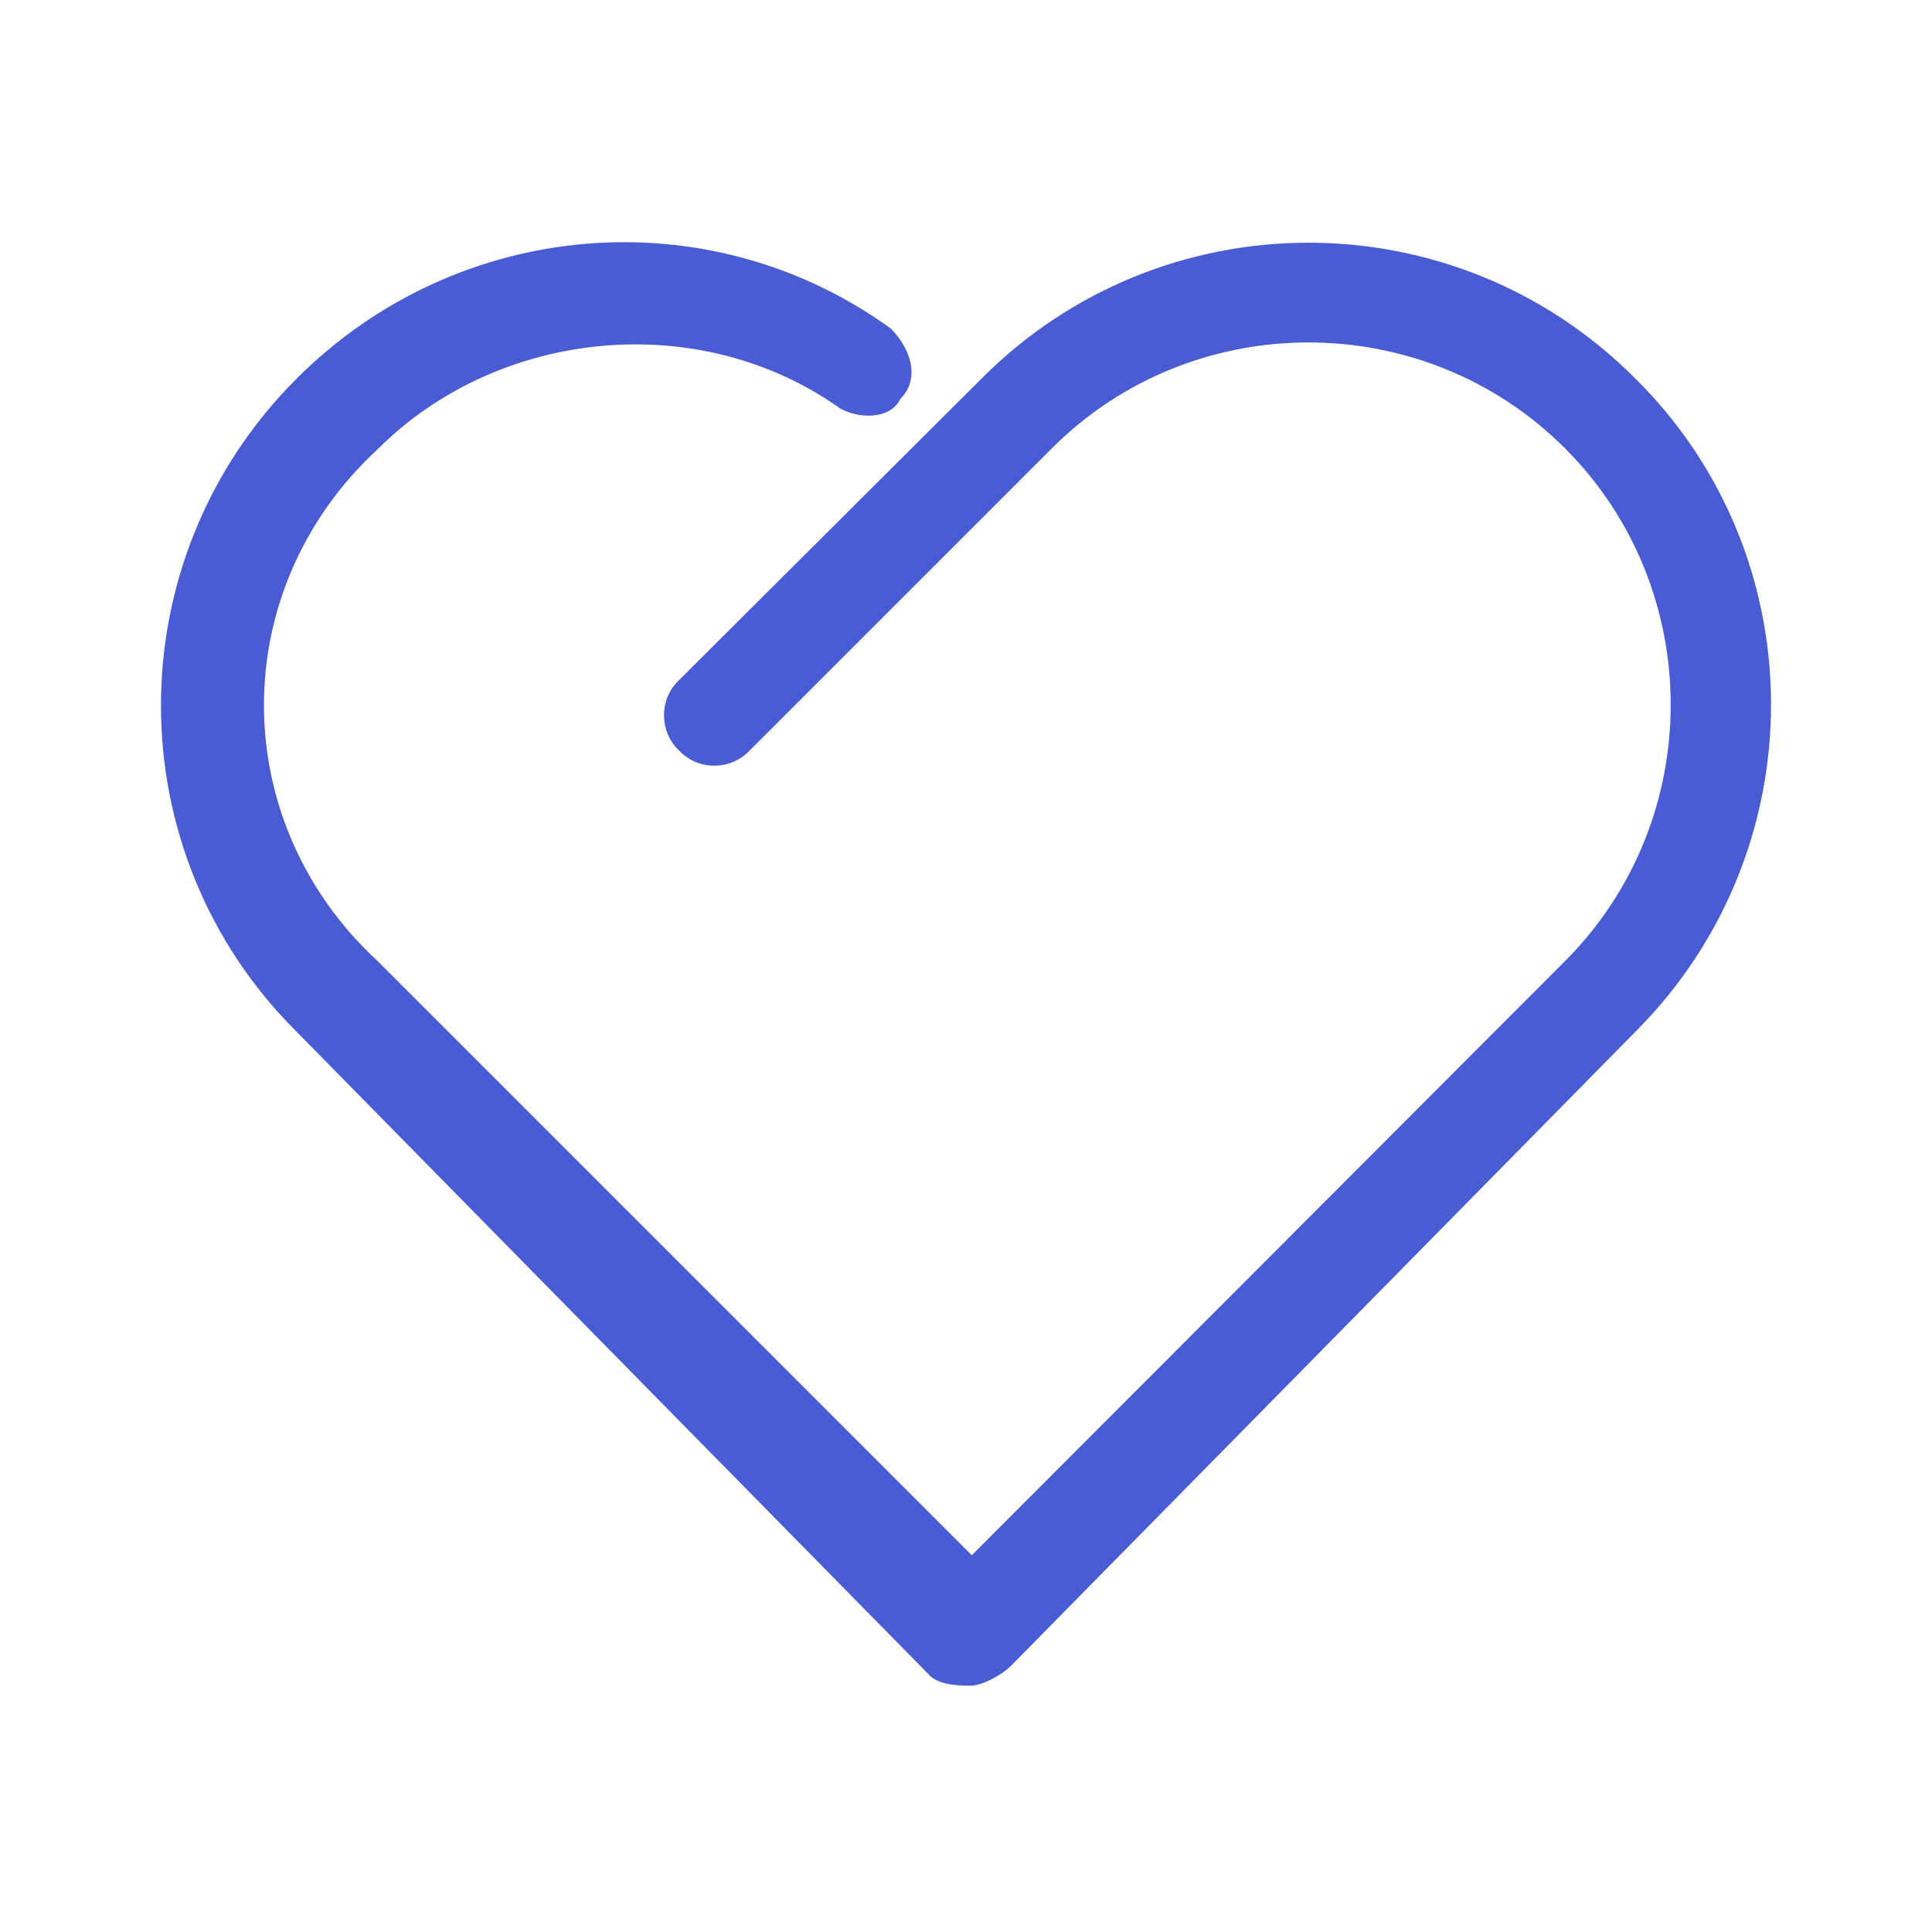
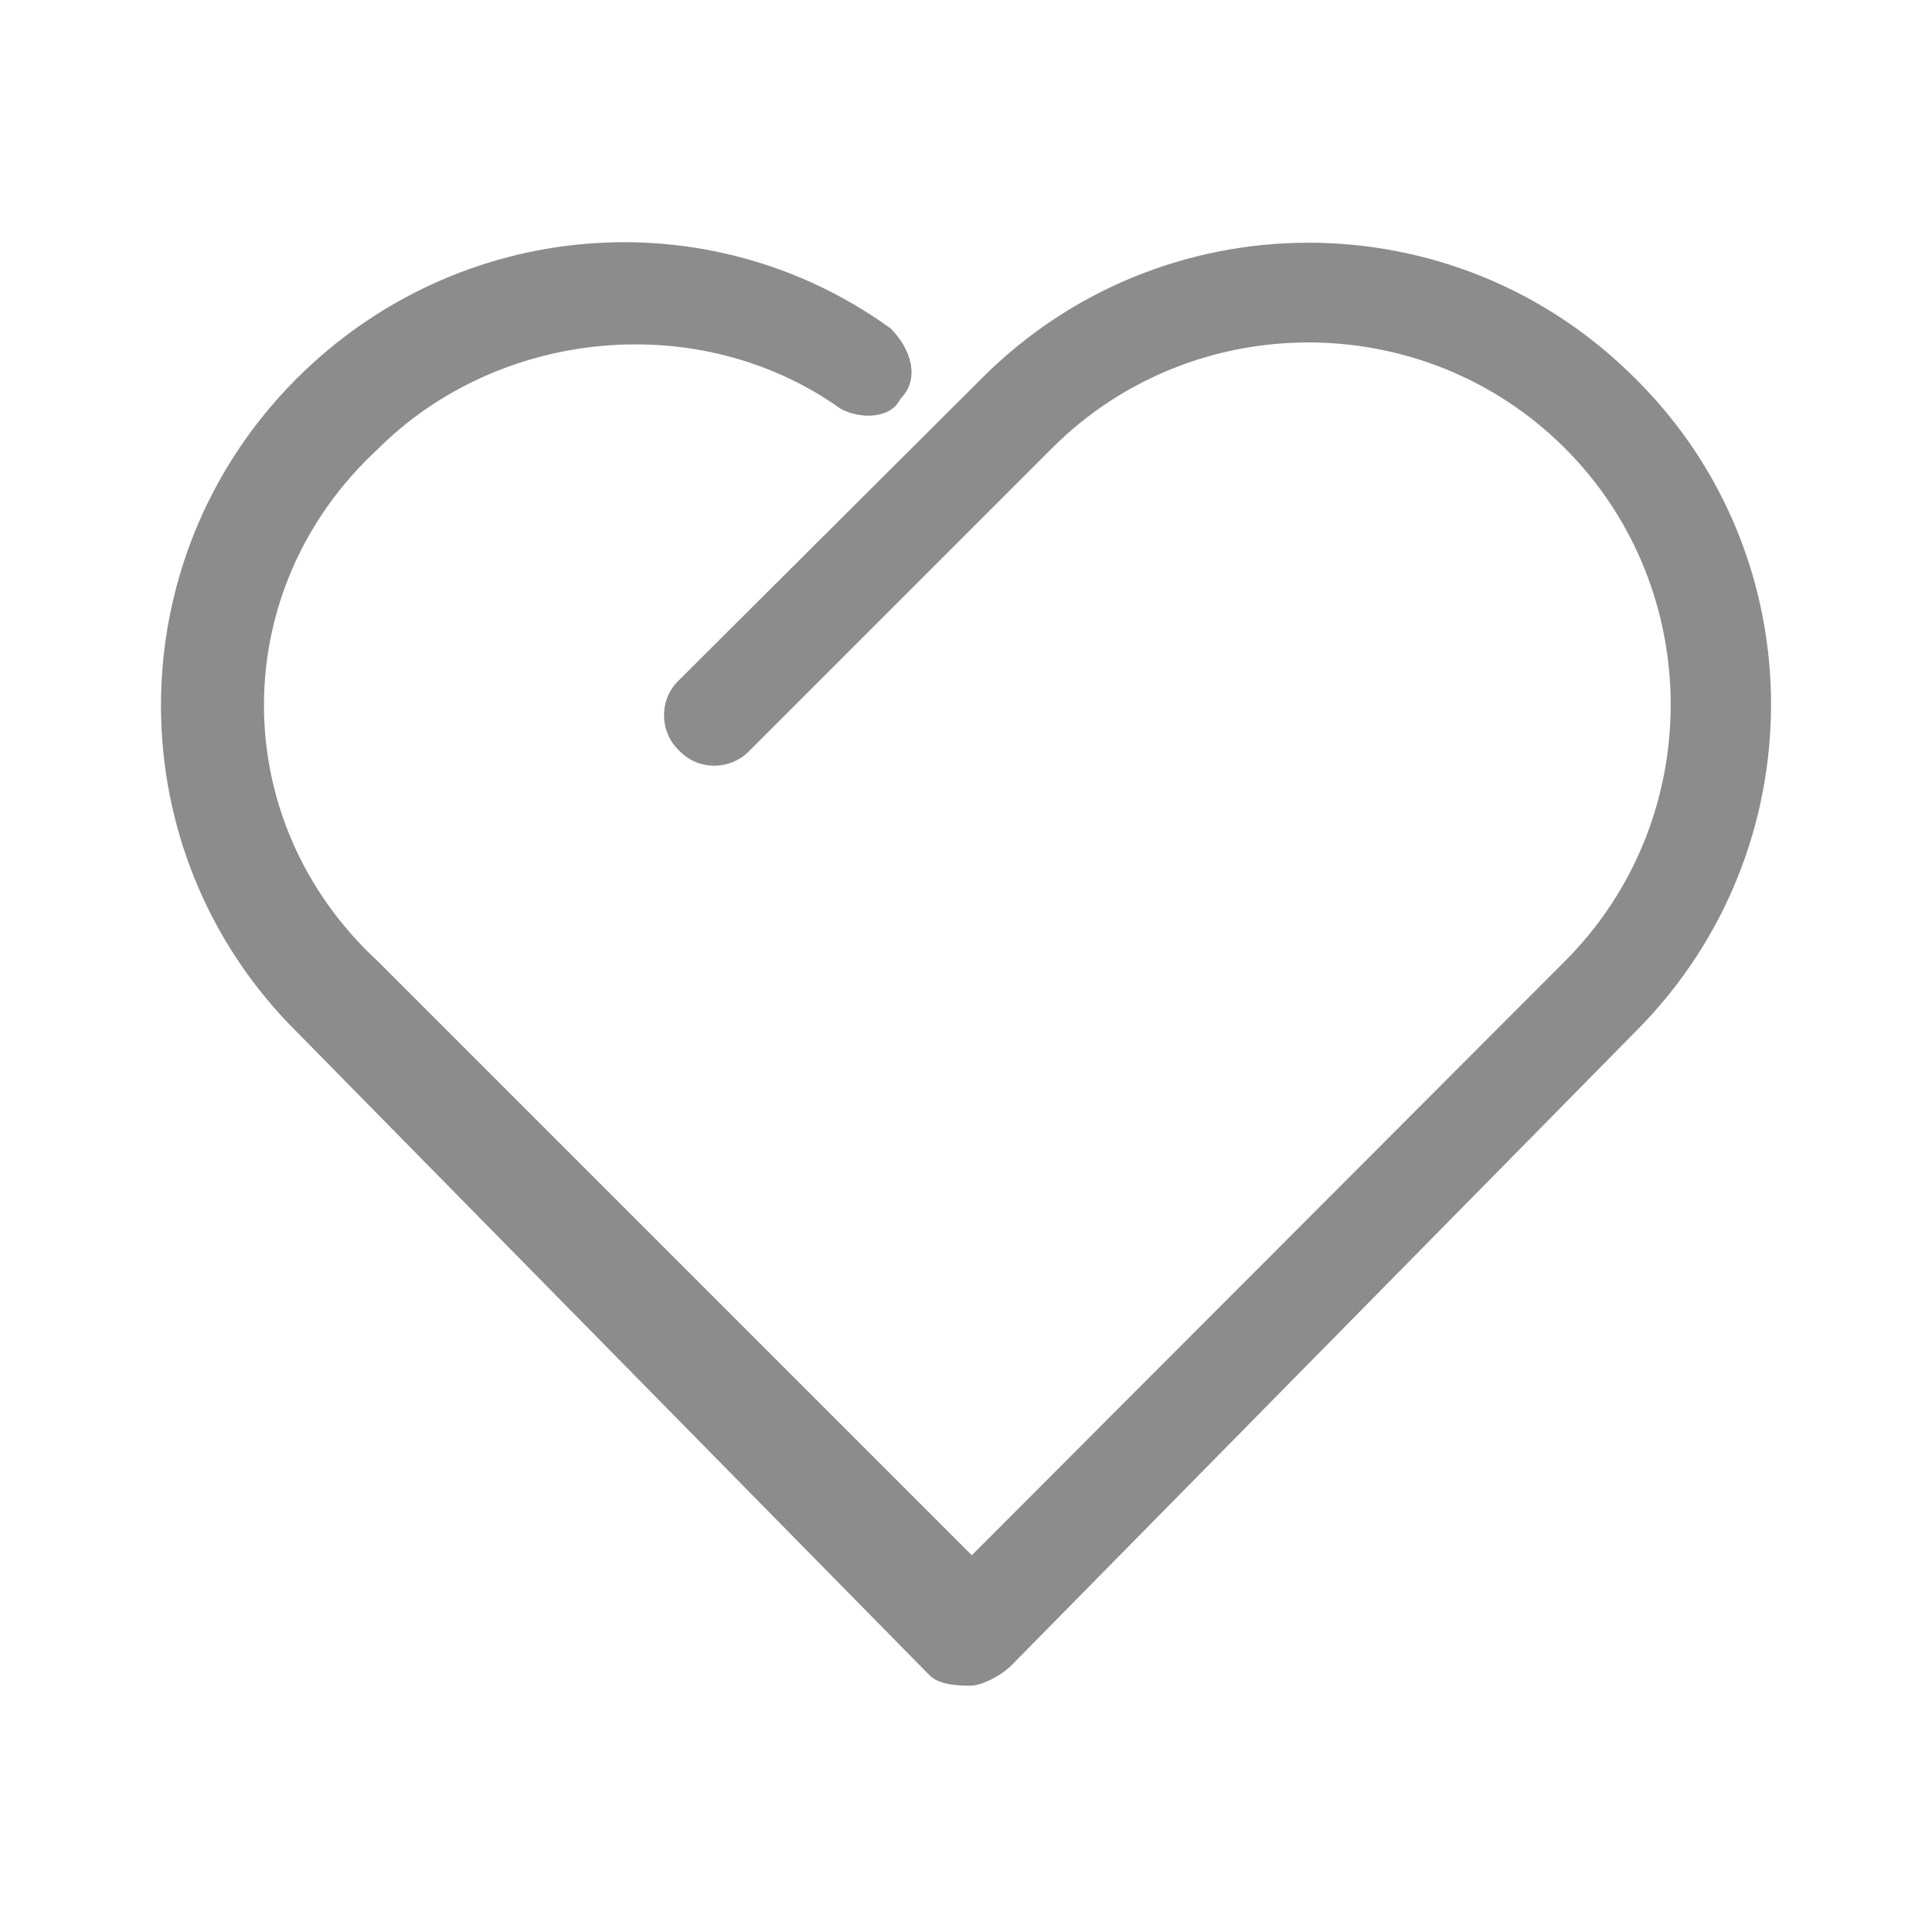
<svg xmlns="http://www.w3.org/2000/svg" version="1.1" id="圖層_1" x="0px" y="0px" viewBox="0 0 200 200" style="enable-background:new 0 0 200 200;" xml:space="preserve">
  <style type="text/css">
- 	.st0{fill:#4A5CD4;}
+ 	.st0{fill:#8C8C8C;}
</style>
-   <path class="st0" d="M100.5,174.5c-1,0-3.1,0-4.2-1l-65.6-66.7C12,88.2,12,58,30.6,39.3c0,0,0.1-0.1,0.1-0.1  c16.7-16.7,42.7-18.8,61.5-5.2c2.1,2.1,3.1,5.2,1,7.3c-1,2.1-4.2,2.1-6.2,1c-14.6-10.4-35.4-8.3-47.9,4.2C23.4,61,23.4,85,39.1,99.5  l61.5,61.5L162,99.5c14.6-14.6,14.6-38.5,0-53.1s-38.5-14.6-53.1,0L77.6,77.7c-1.9,2-5.1,2.1-7.1,0.2c-0.1-0.1-0.1-0.1-0.2-0.2  c-2-1.9-2.1-5.1-0.2-7.1c0.1-0.1,0.1-0.1,0.2-0.2l31.3-31.2c18.6-18.7,48.9-18.8,67.6-0.1c0,0,0.1,0.1,0.1,0.1  C188,57.7,188,88,169.4,106.7c0,0-0.1,0.1-0.1,0.1l-64.6,65.6C103.6,173.5,101.6,174.5,100.5,174.5L100.5,174.5z" />
+   <path class="st0" d="M100.5,174.5c-1,0-3.1,0-4.2-1l-65.6-66.7C12,88.2,12,58,30.6,39.3l0.1-0.1C47.4,22.5,73.4,20.4,92.2,34  c2.1,2.1,3.1,5.2,1,7.3c-1,2.1-4.2,2.1-6.2,1C72.4,31.9,51.6,34,39.1,46.5c-15.7,14.5-15.7,38.5,0,53l61.5,61.5L162,99.5  c14.6-14.6,14.6-38.5,0-53.1s-38.5-14.6-53.1,0L77.6,77.7c-1.9,2-5.1,2.1-7.1,0.2c-0.1-0.1-0.1-0.1-0.2-0.2c-2-1.9-2.1-5.1-0.2-7.1  c0.1-0.1,0.1-0.1,0.2-0.2l31.3-31.2c18.6-18.7,48.9-18.8,67.6-0.1l0.1,0.1C188,57.7,188,88,169.4,106.7l-0.1,0.1l-64.6,65.6  C103.6,173.5,101.6,174.5,100.5,174.5L100.5,174.5z" />
</svg>
